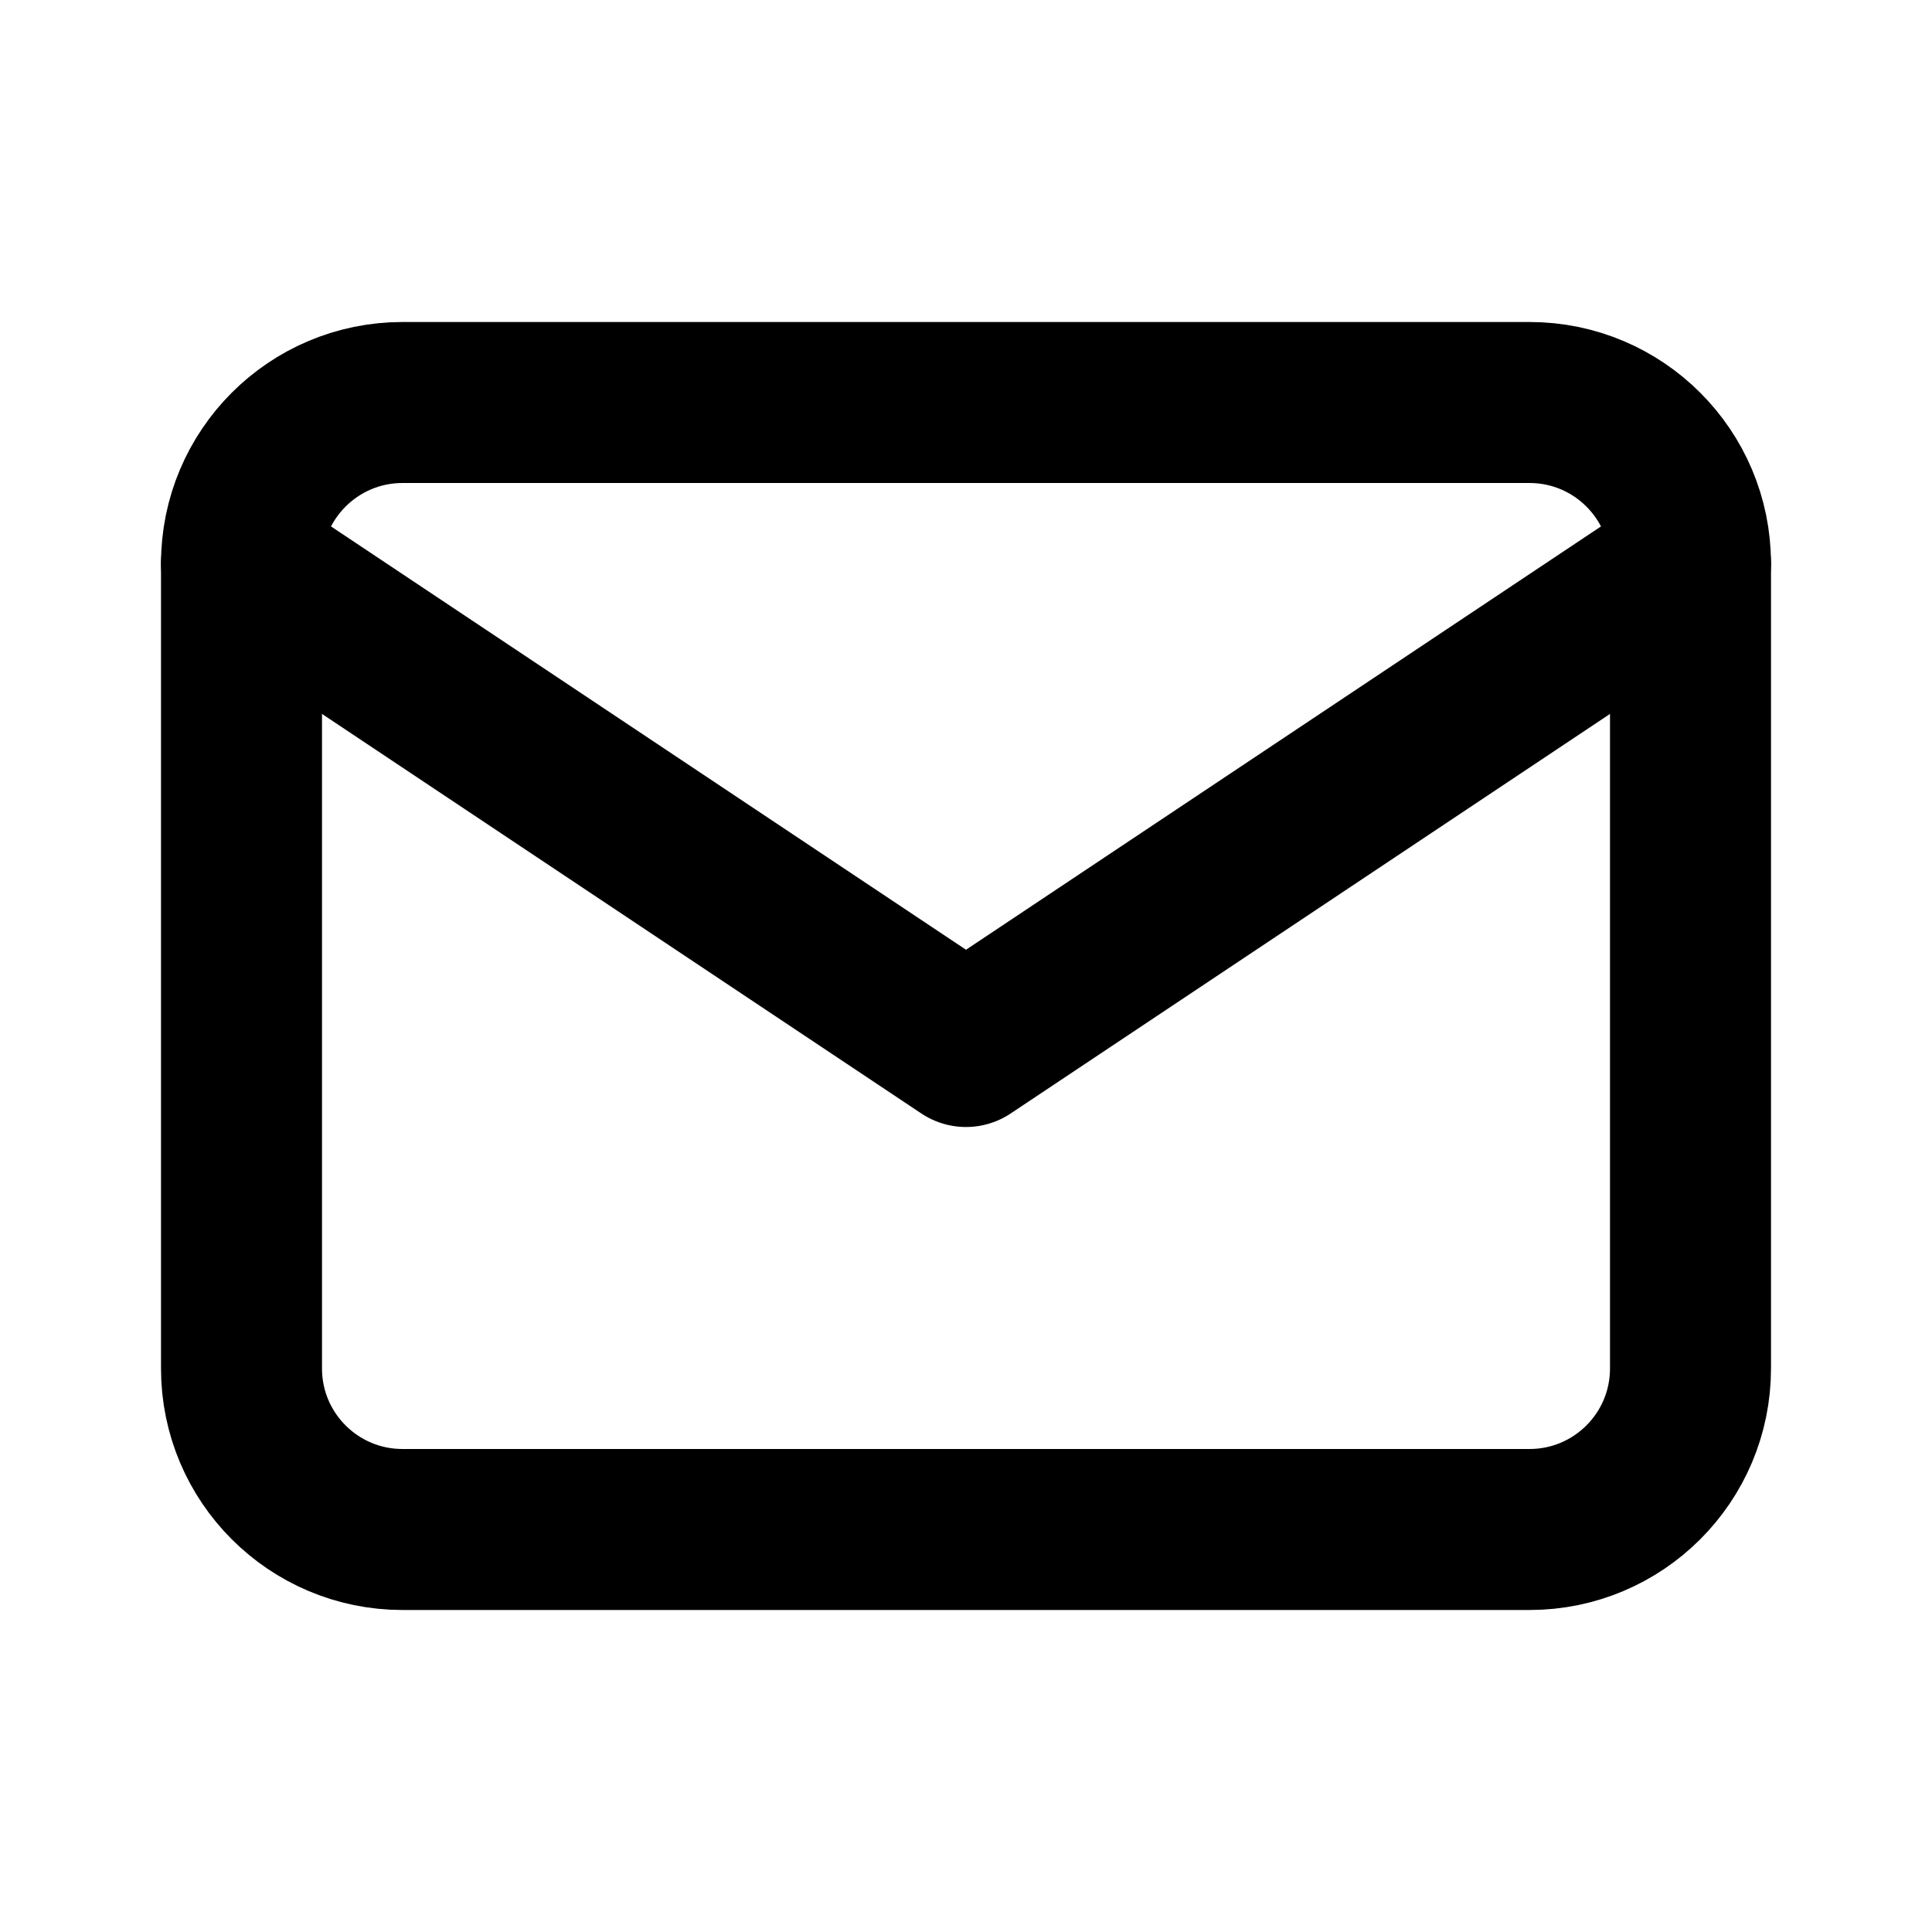
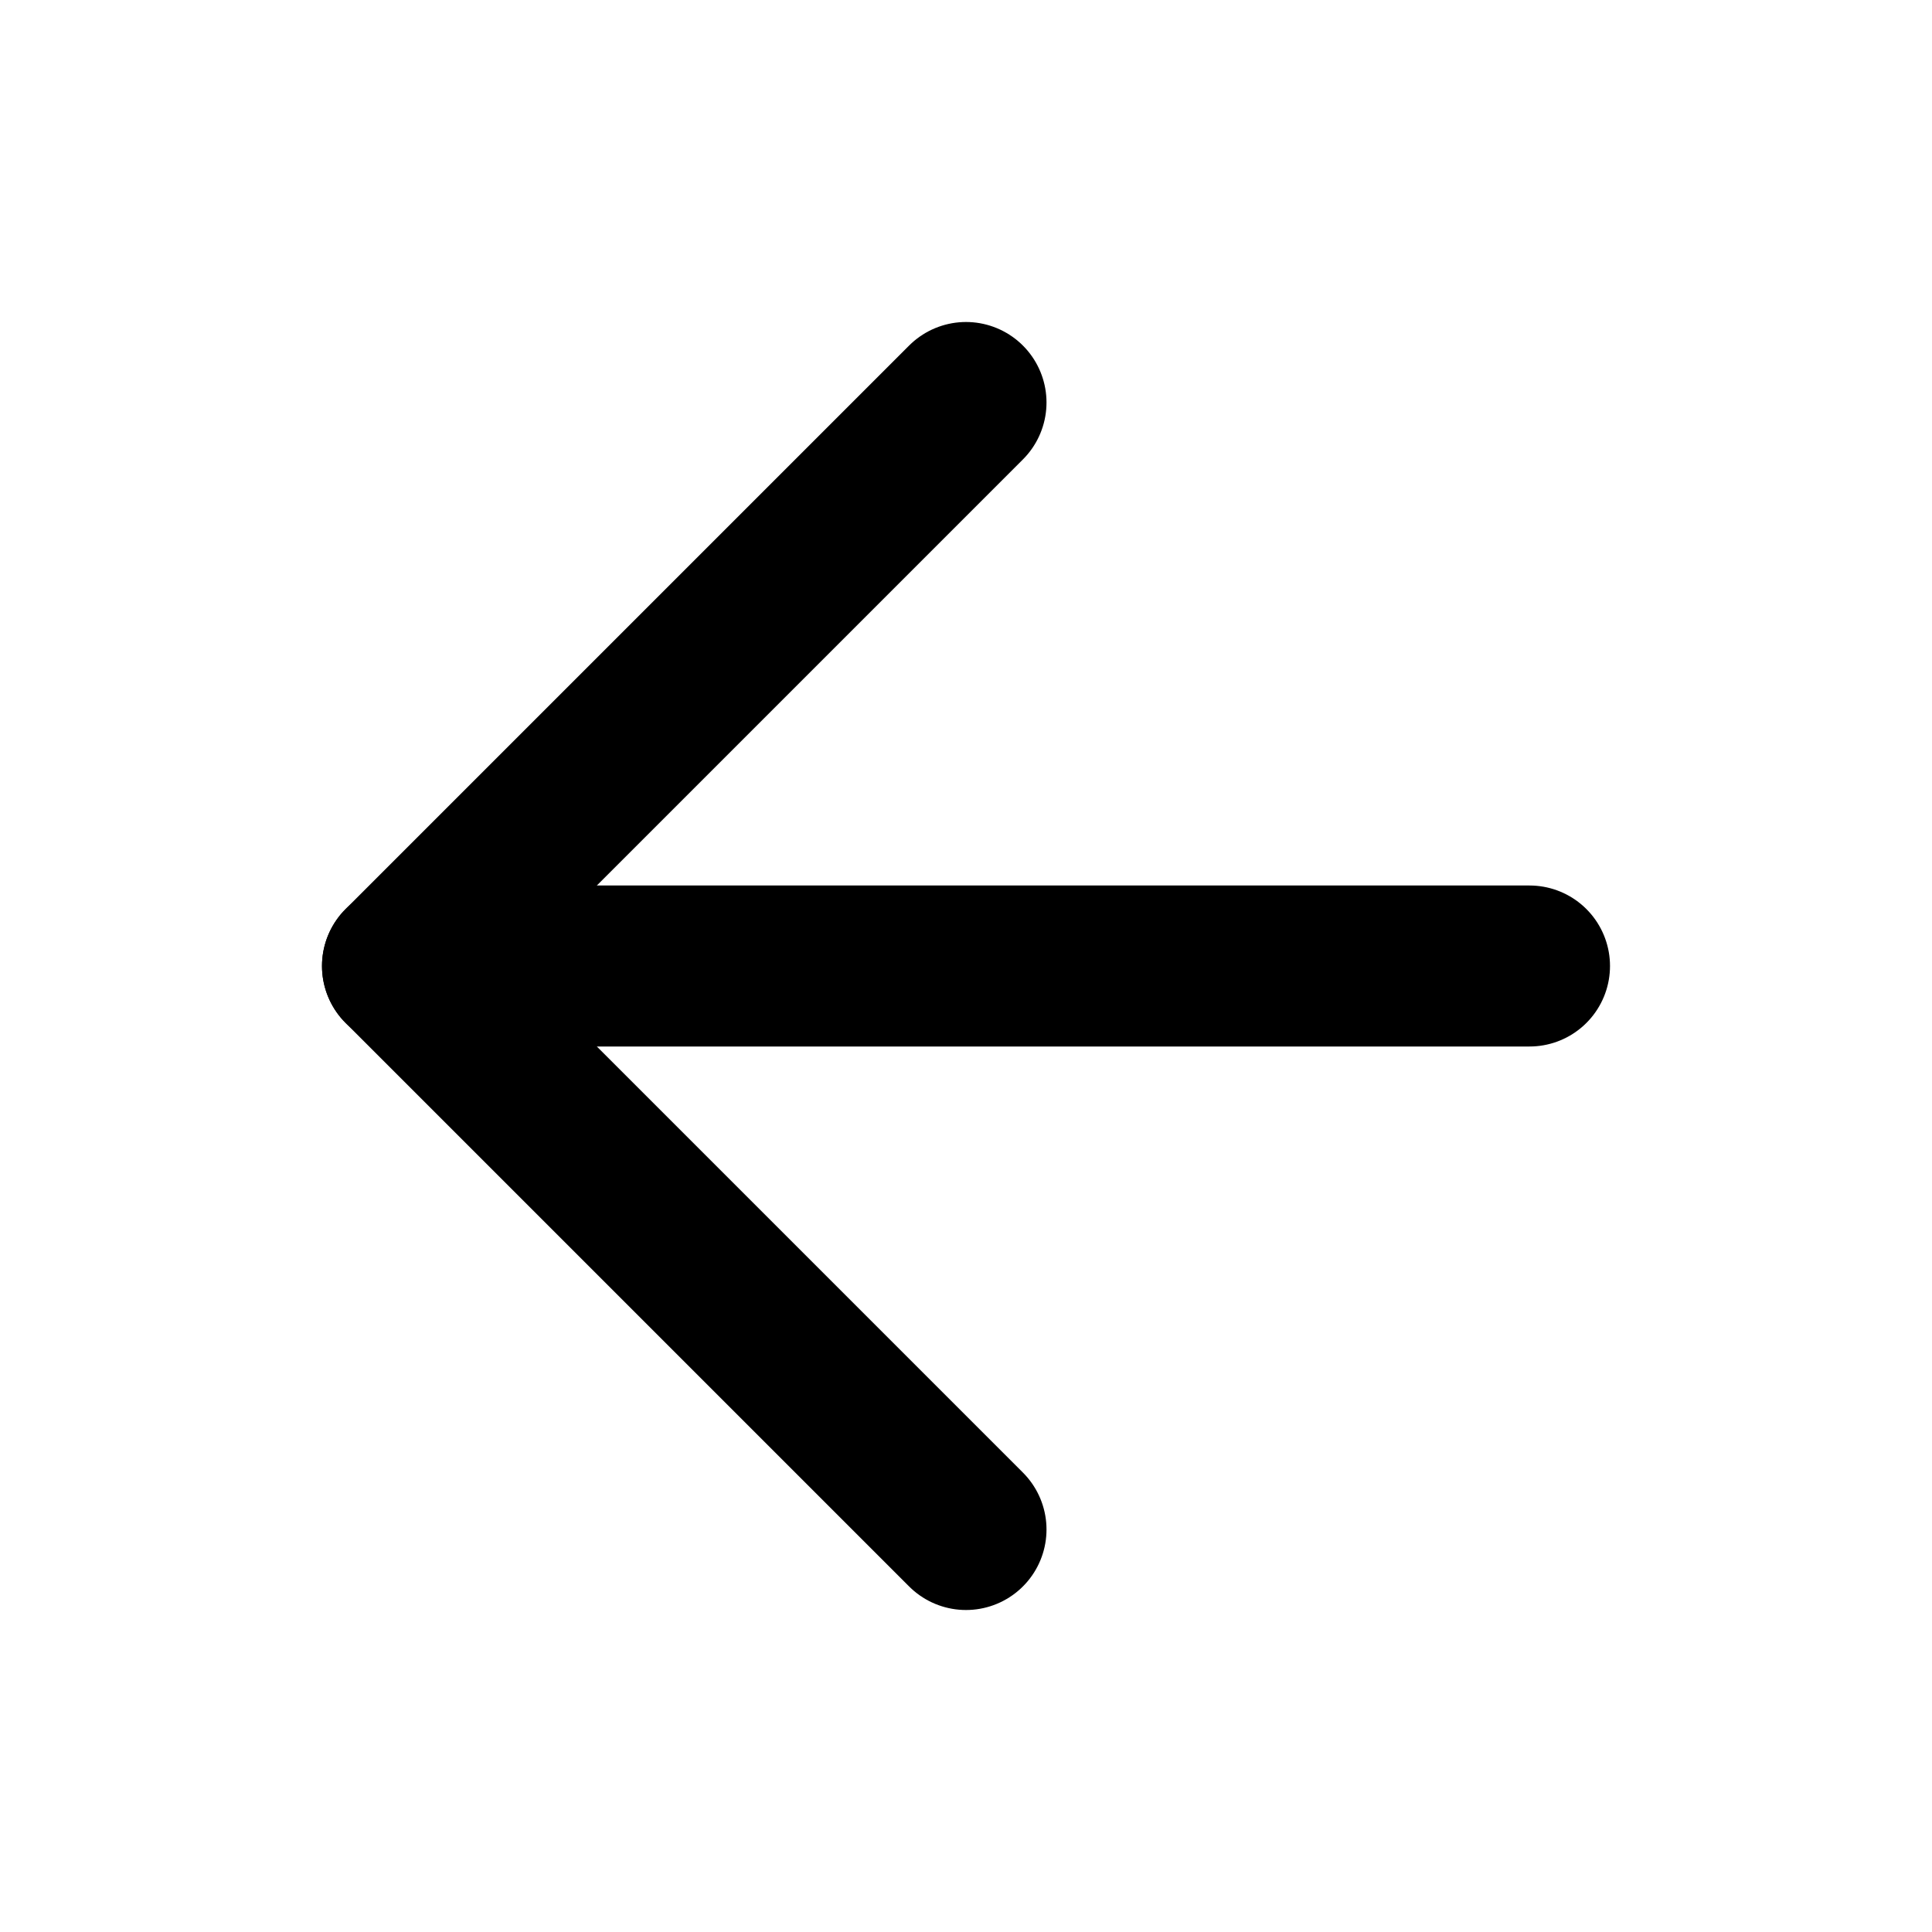
<svg xmlns="http://www.w3.org/2000/svg" viewBox="0 0 24 24" fill="none" stroke="currentColor" stroke-width="2" stroke-linecap="round" stroke-linejoin="round">
-   <rect x="3" y="5" width="18" height="14" rx="2" />
-   <path d="m3 7 9 6 9-6" />
+   <path d="M19 12H5" />
+   <path d="M12 19 5 12l7-7" />
</svg>
